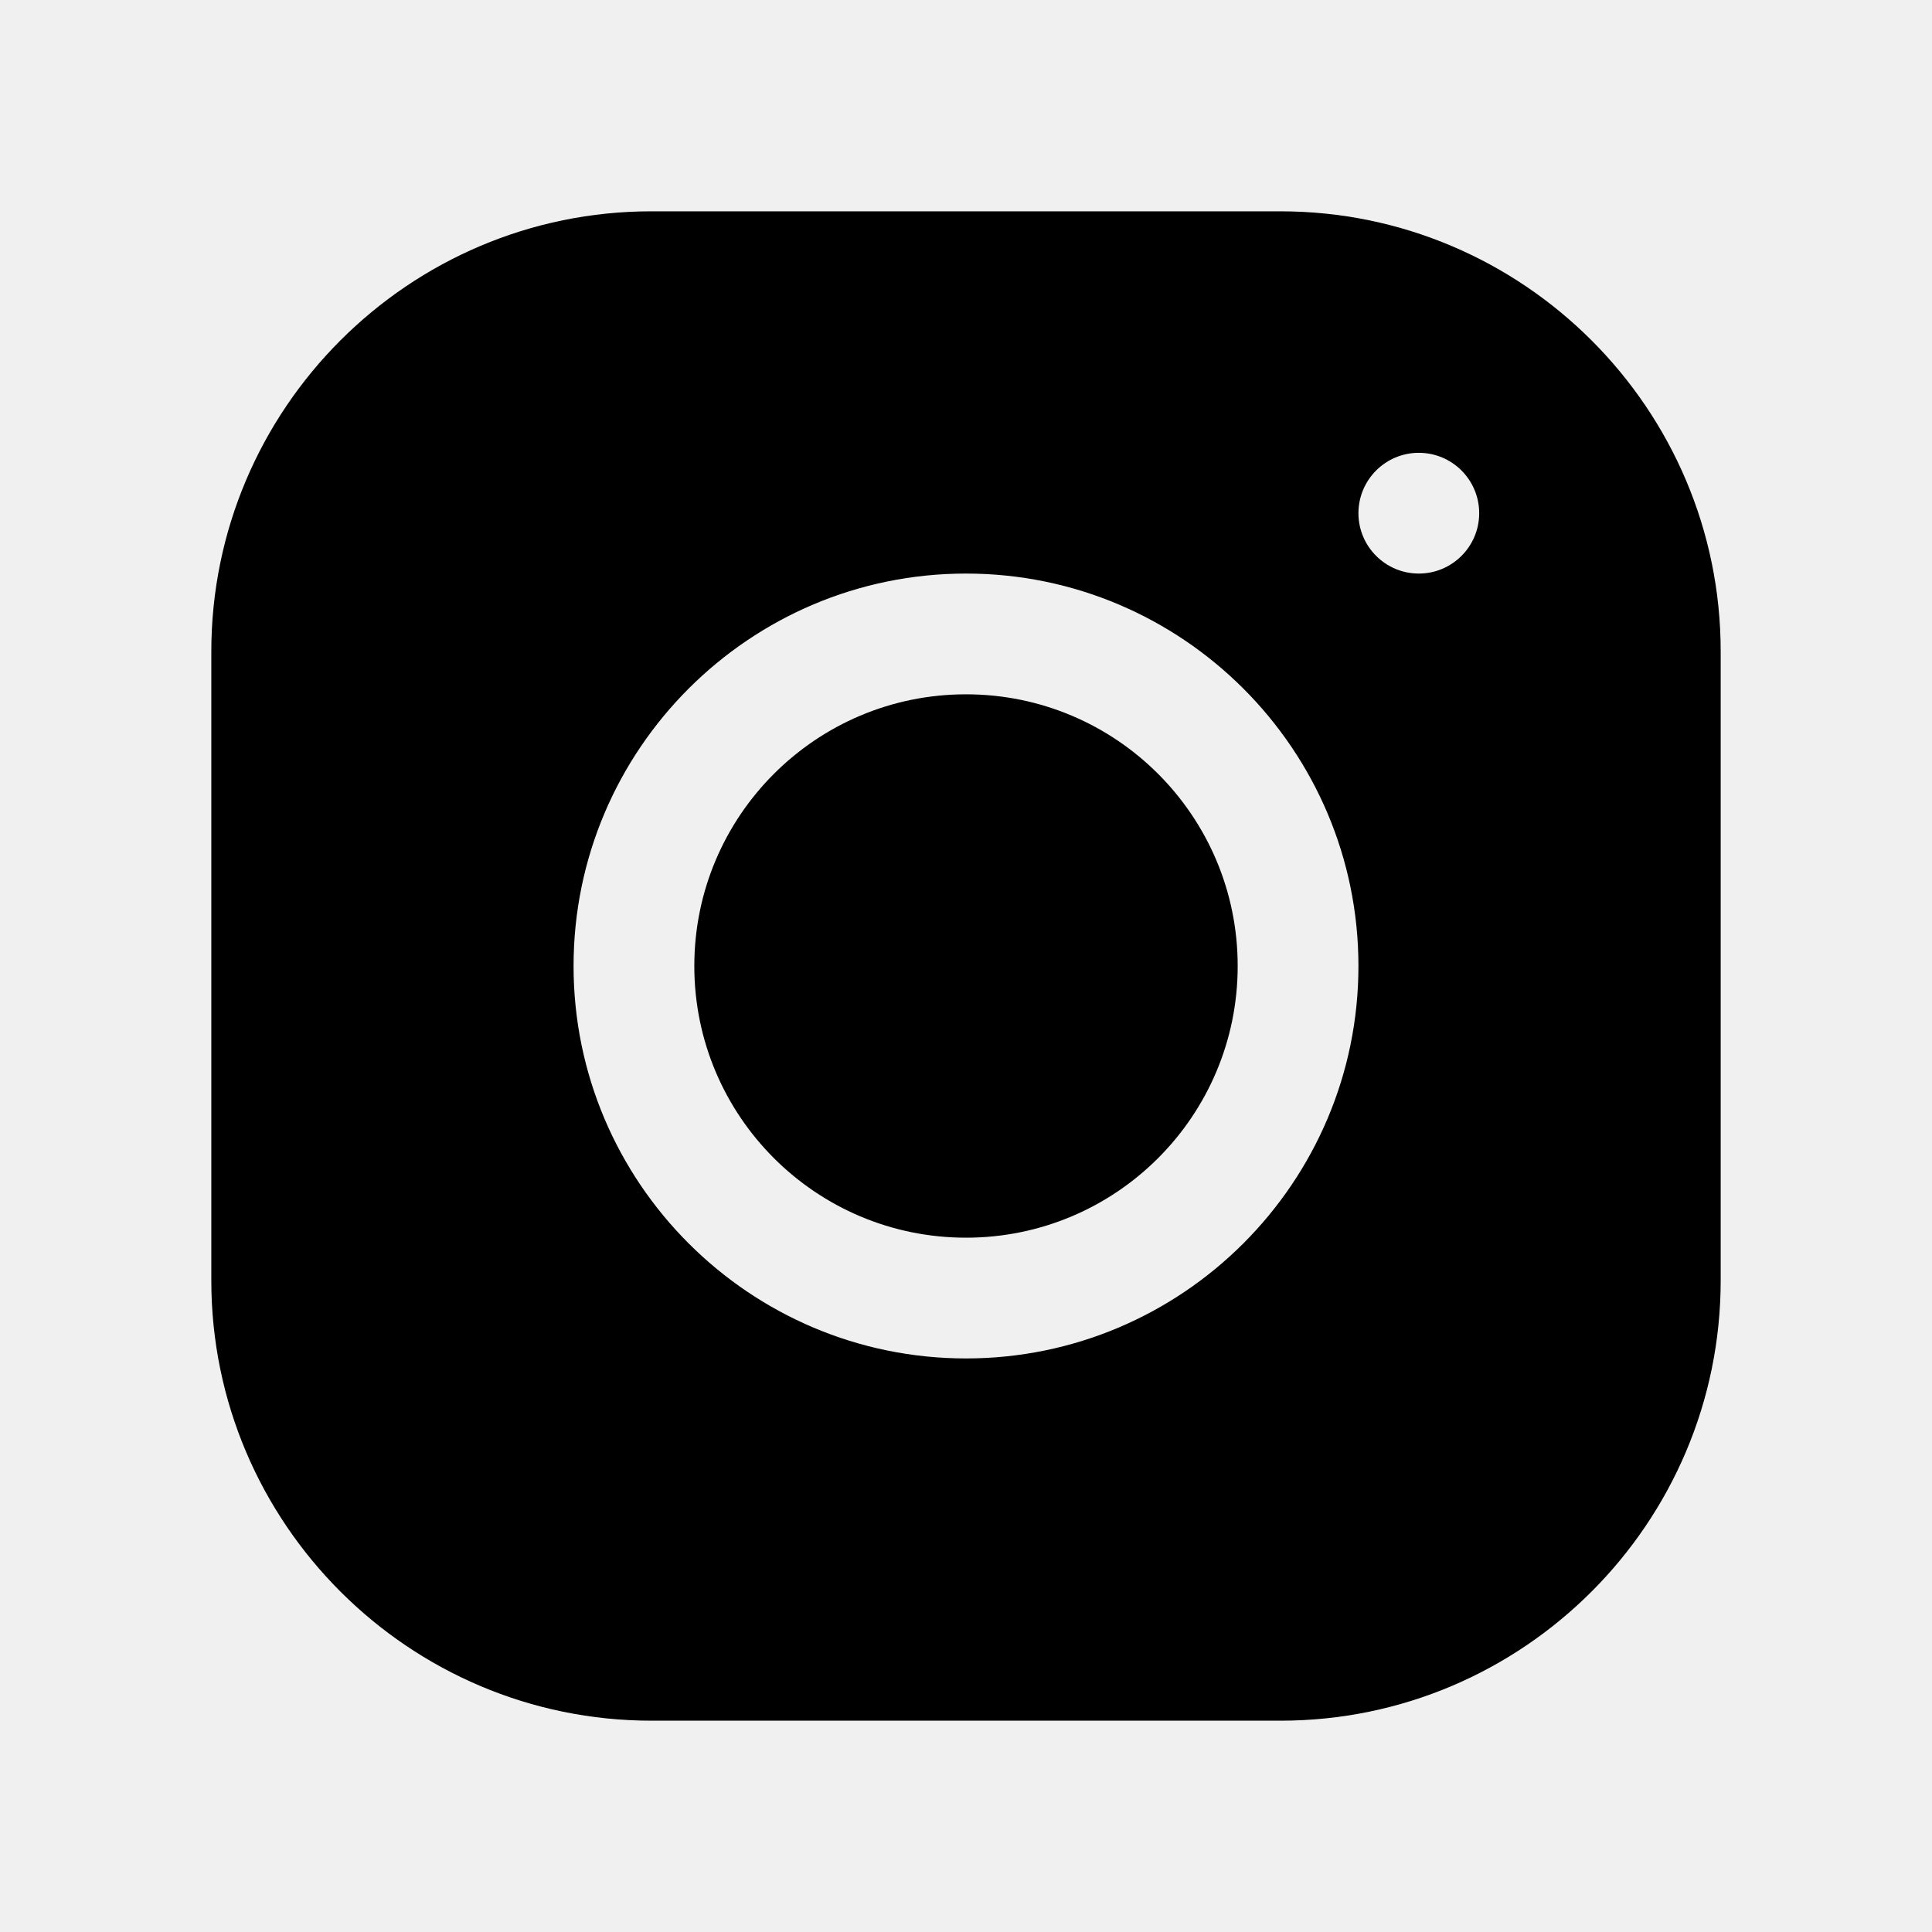
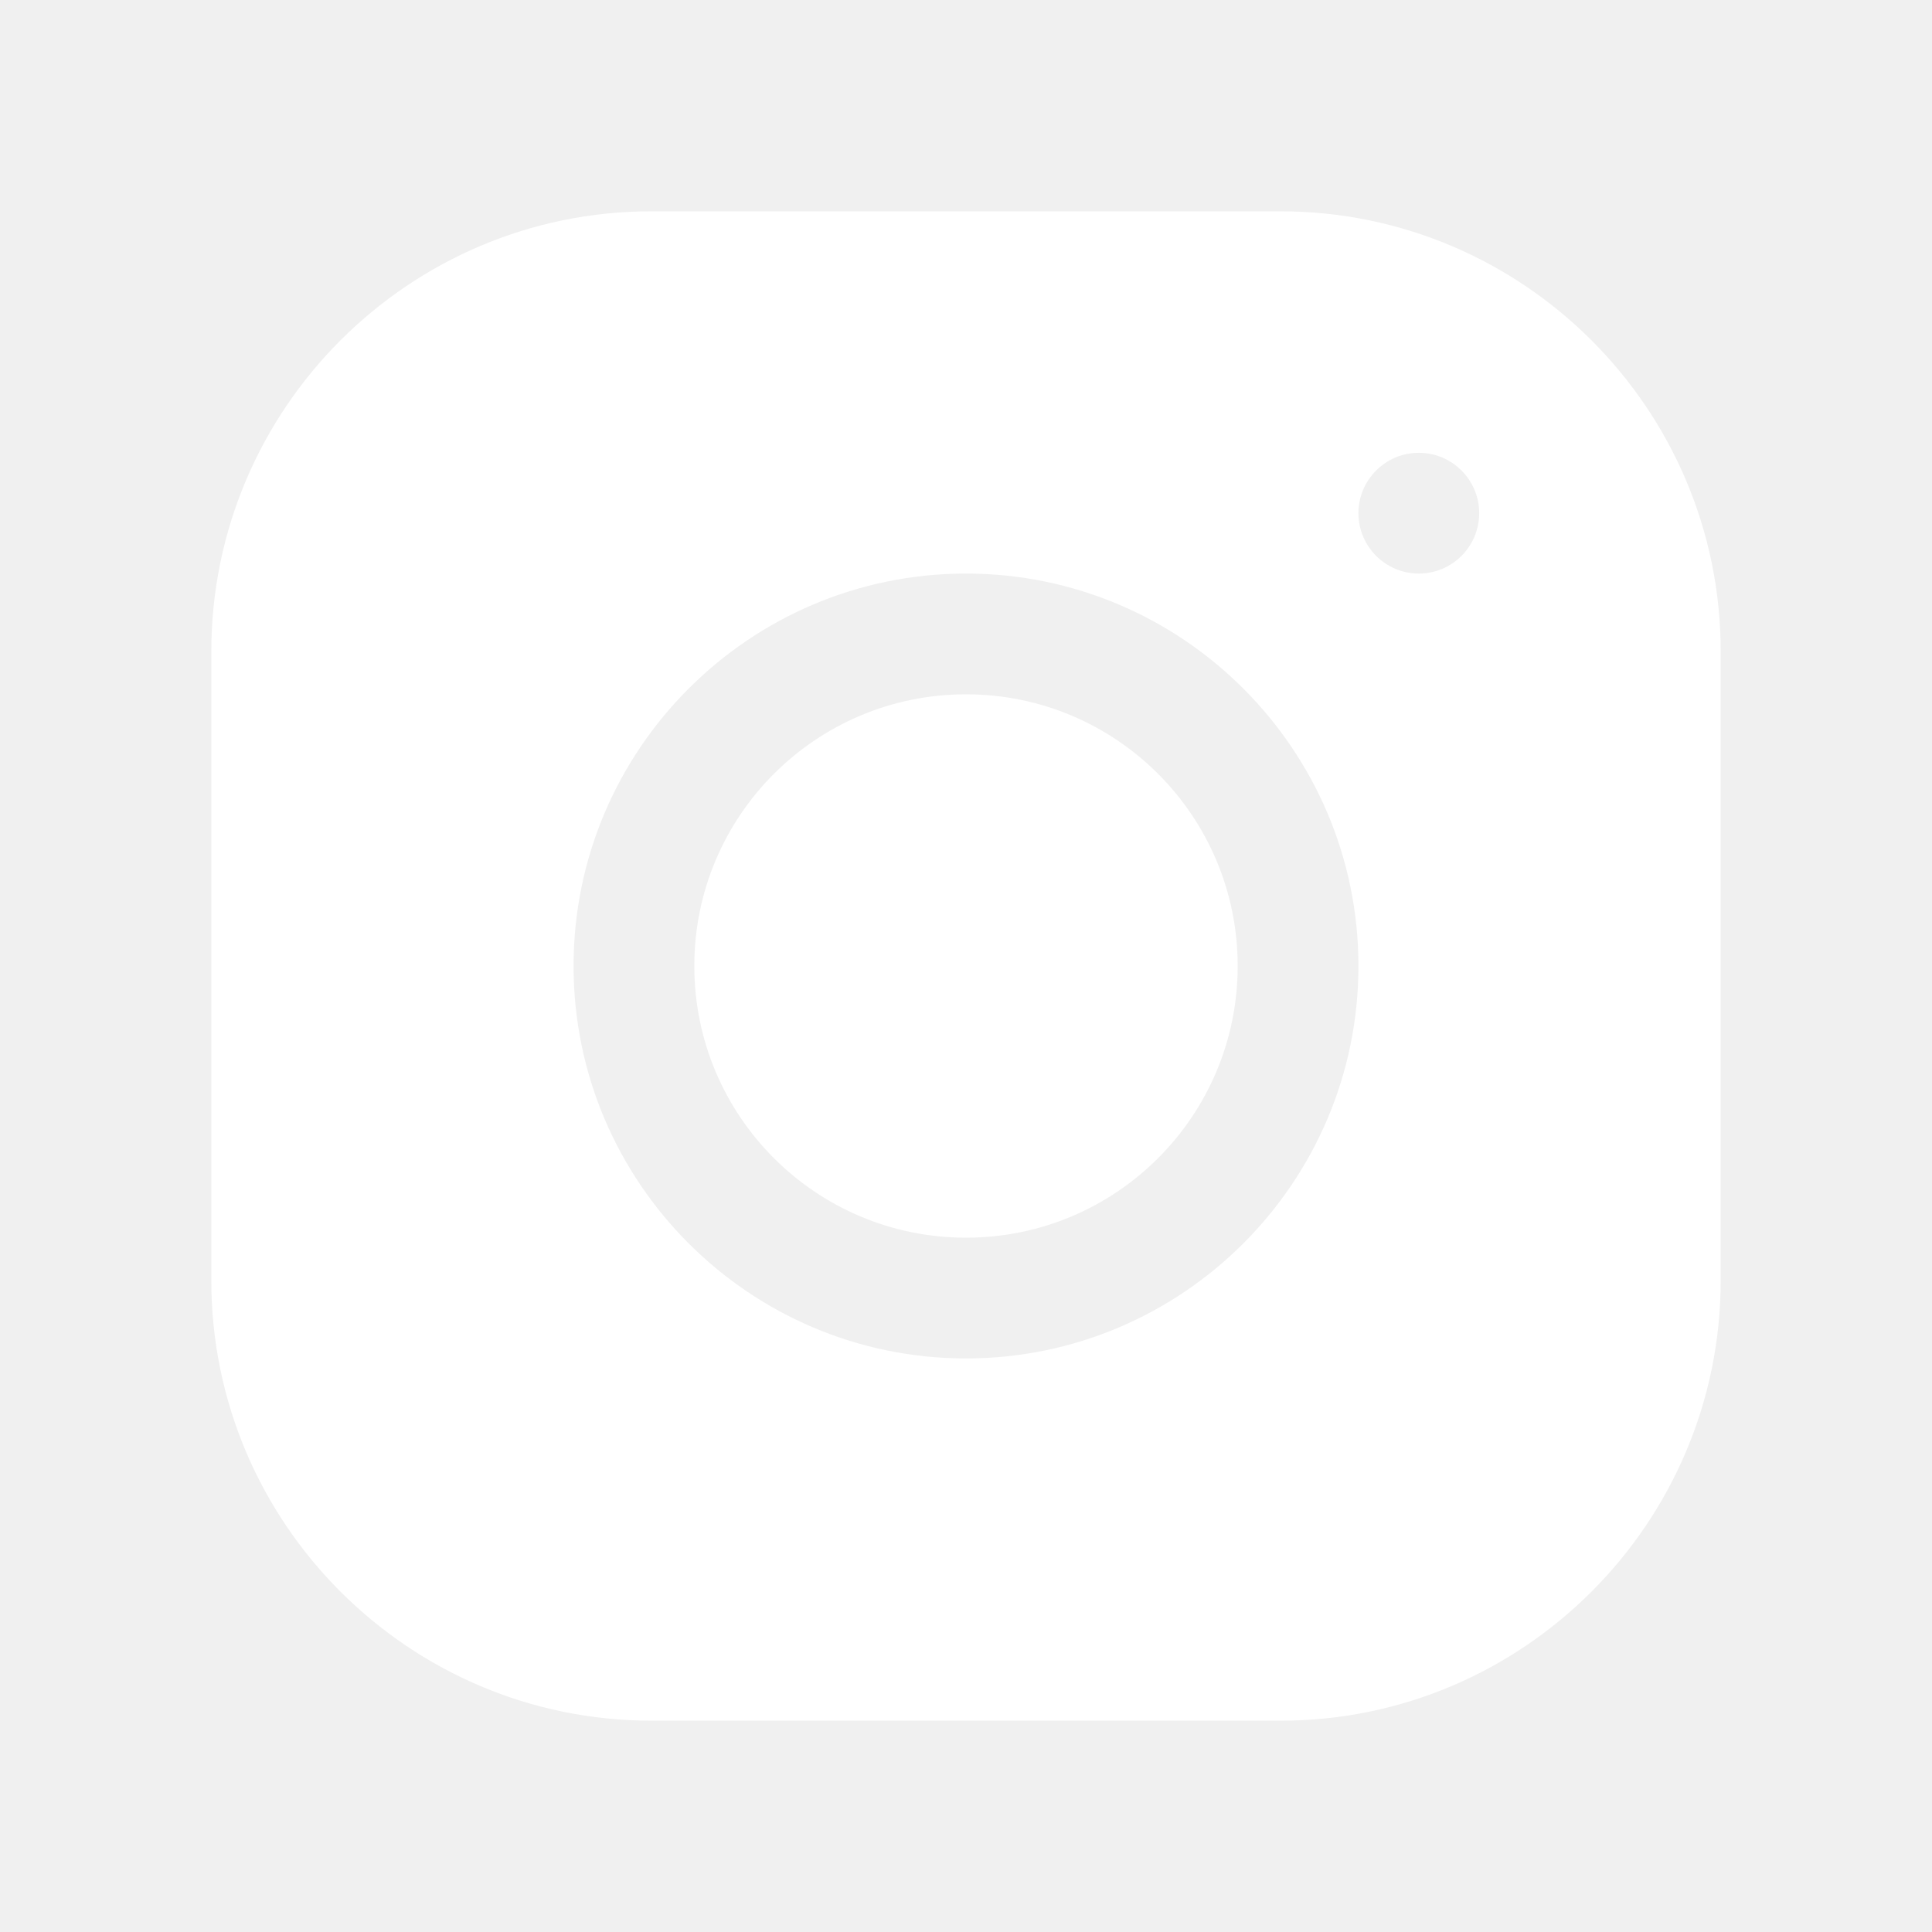
- <svg xmlns="http://www.w3.org/2000/svg" viewBox="0 0 64 64" width="64px" height="64px">
+ <svg xmlns="http://www.w3.org/2000/svg" fill="#fff" viewBox="0 0 64 64" width="64px" height="64px">
  <path d="M 21.58 7 C 13.541 7 7 13.545 7 21.586 L 7 42.418 C 7 50.458 13.545 57 21.586 57 L 42.418 57 C 50.458 57 57 50.455 57 42.414 L 57 21.58 C 57 13.541 50.455 7 42.414 7 L 21.58 7 z M 47 15 C 48.104 15 49 15.896 49 17 C 49 18.104 48.104 19 47 19 C 45.896 19 45 18.104 45 17 C 45 15.896 45.896 15 47 15 z M 32 19 C 39.17 19 45 24.83 45 32 C 45 39.17 39.169 45 32 45 C 24.83 45 19 39.169 19 32 C 19 24.831 24.83 19 32 19 z M 32 23 C 27.029 23 23 27.029 23 32 C 23 36.971 27.029 41 32 41 C 36.971 41 41 36.971 41 32 C 41 27.029 36.971 23 32 23 z" />
</svg>
